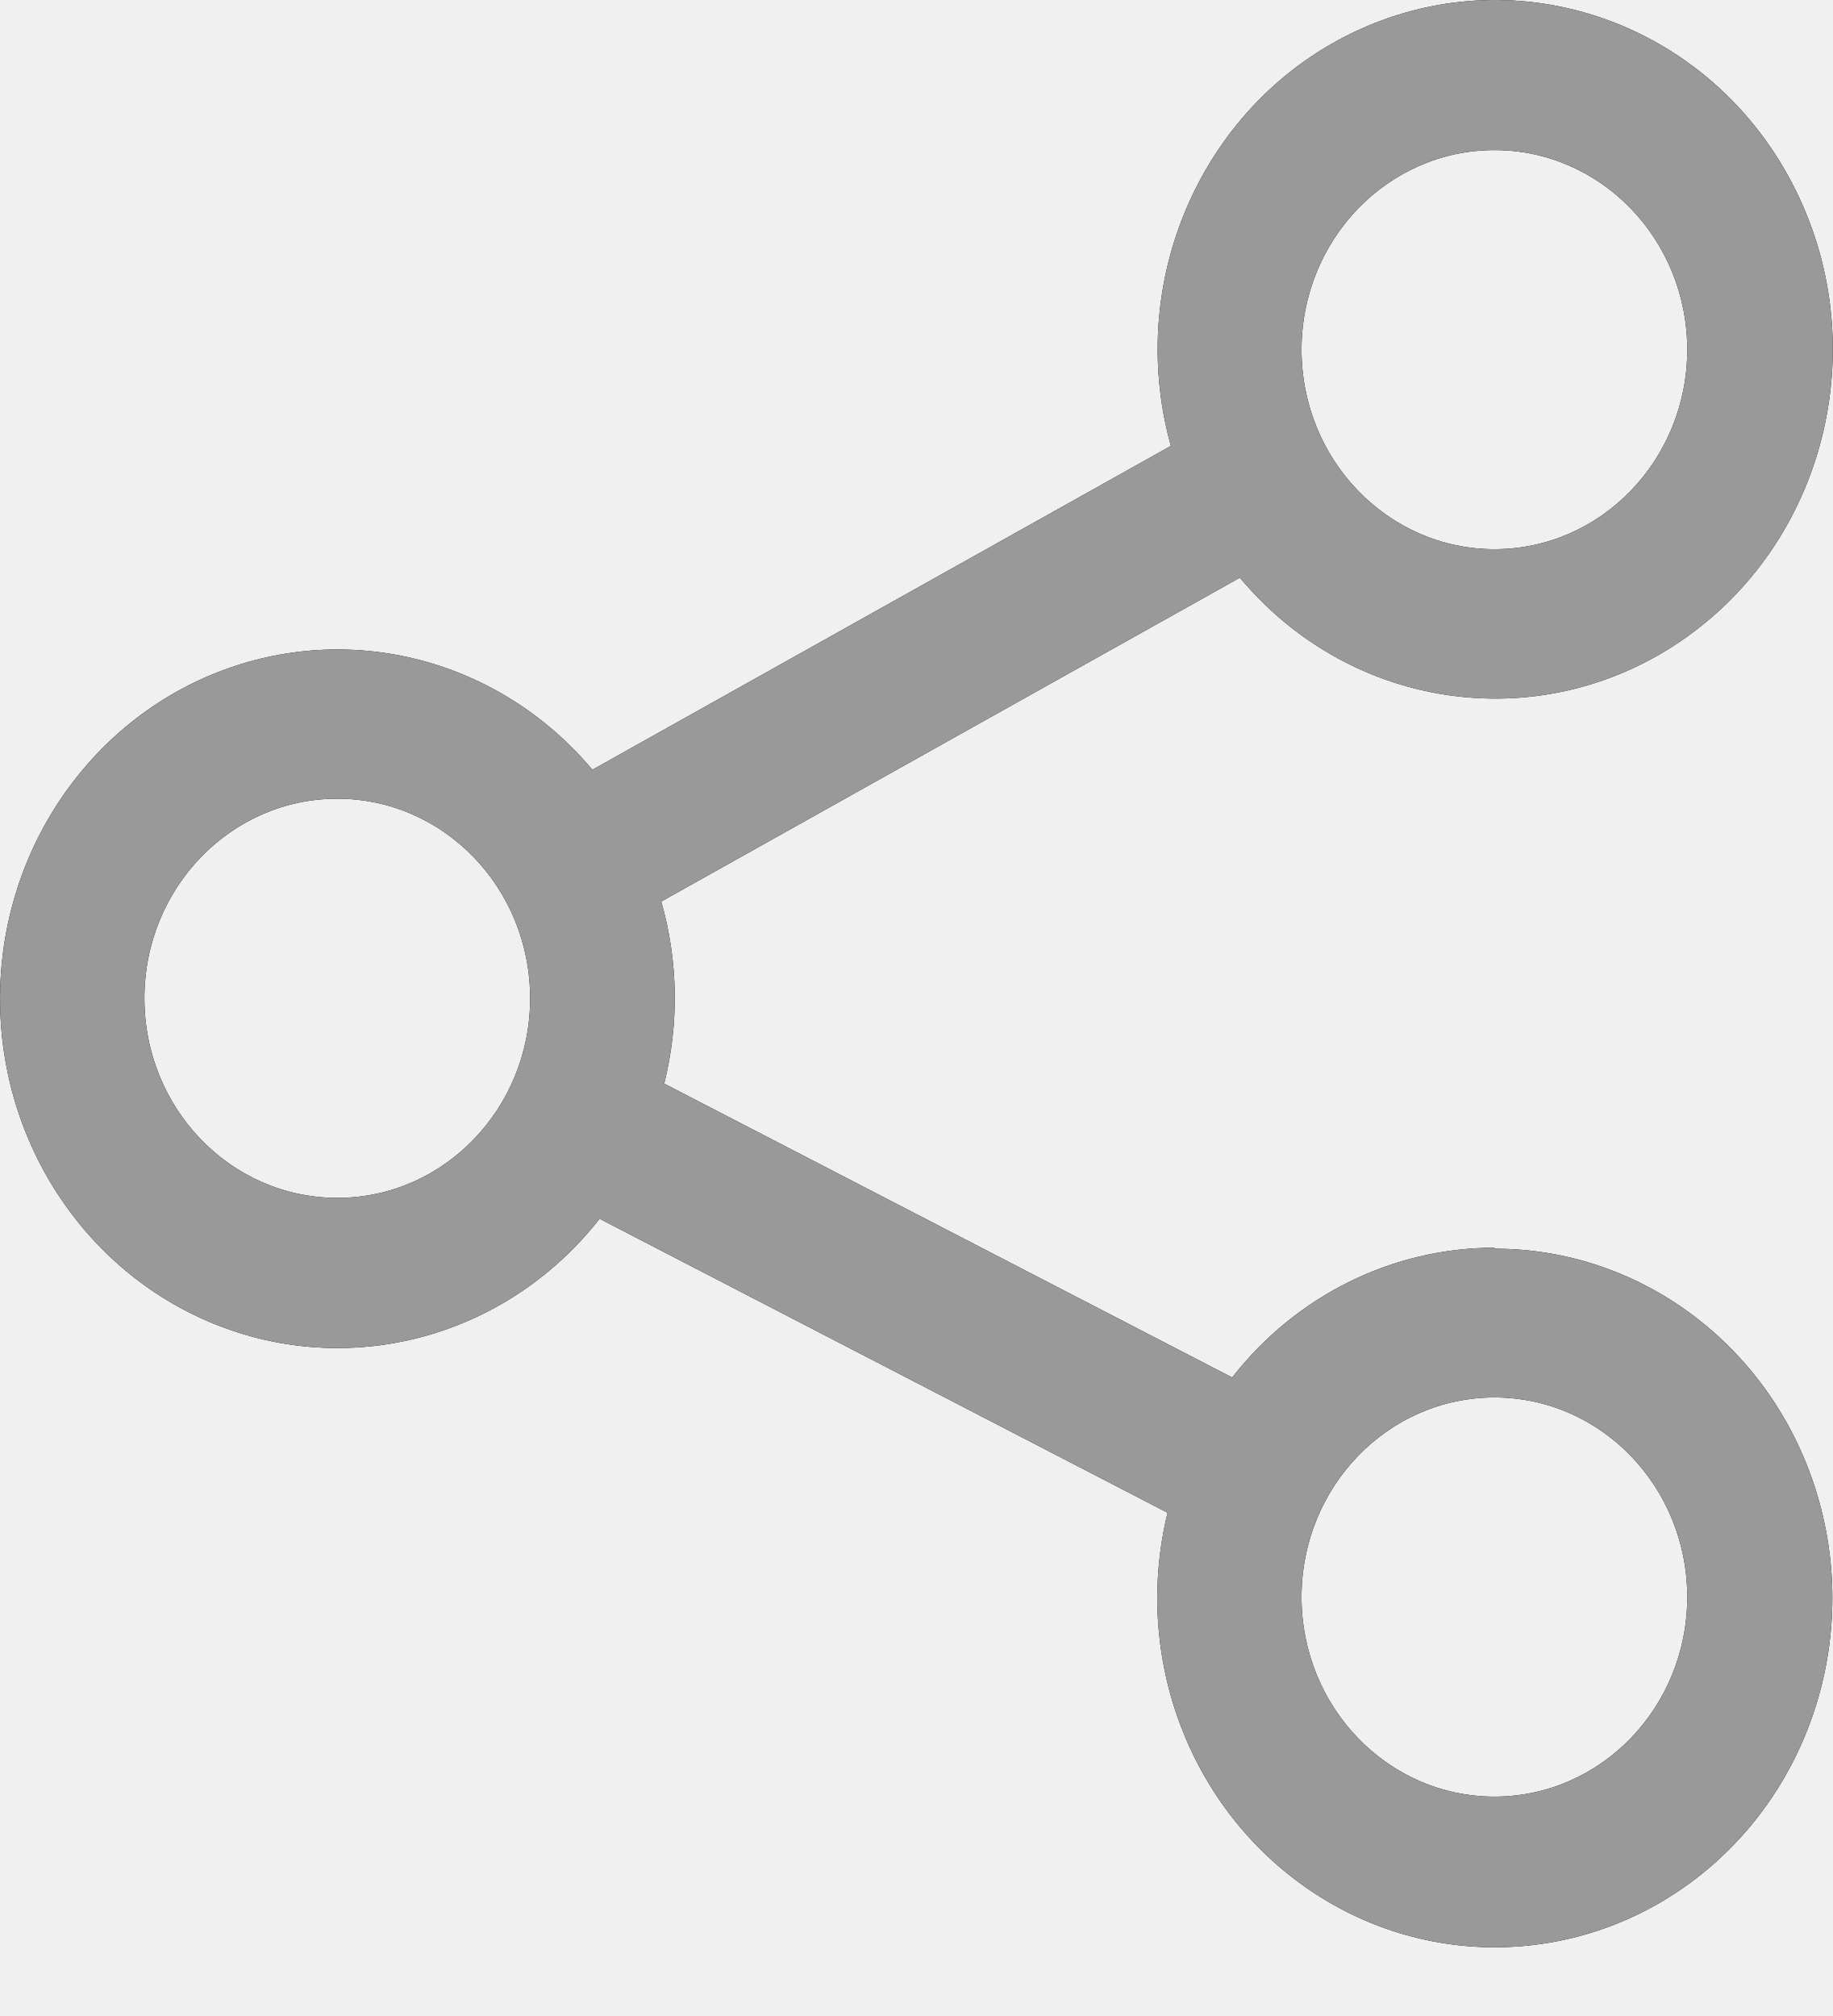
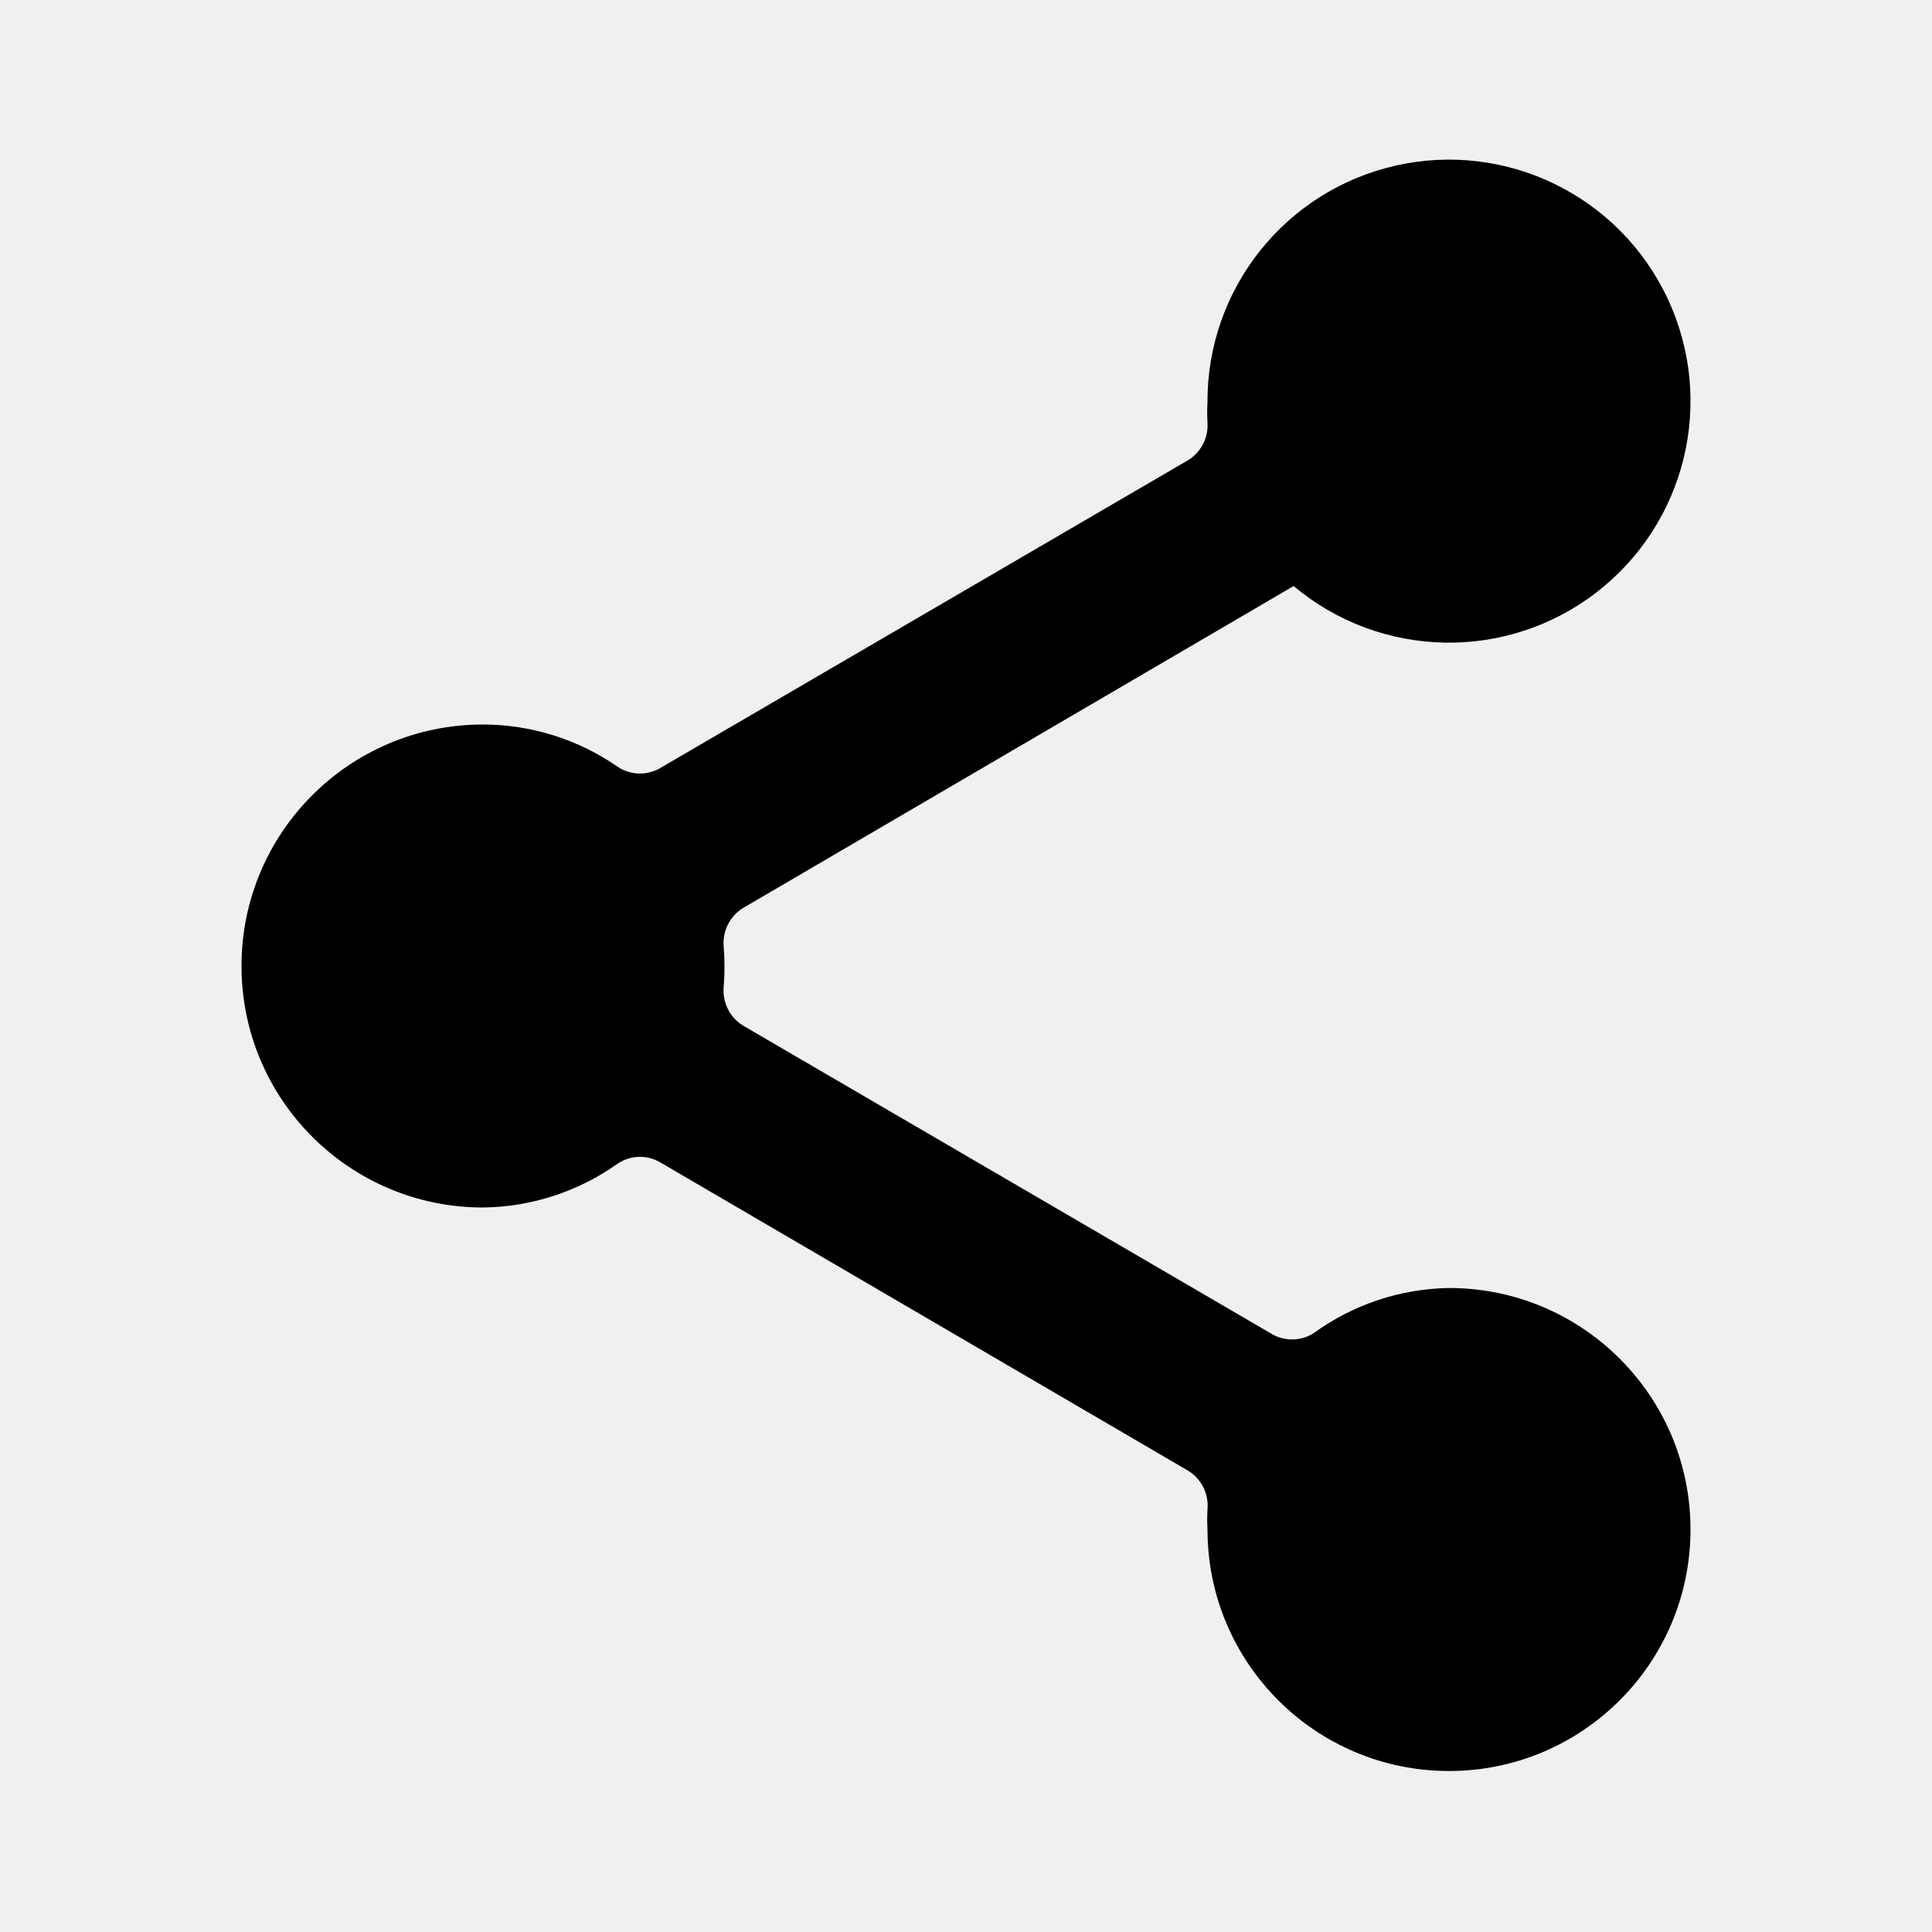
- <svg xmlns="http://www.w3.org/2000/svg" xmlns:xlink="http://www.w3.org/1999/xlink" width="20px" height="22px" viewBox="0 0 20 22" version="1.1">
-   <defs>
-     <path d="M18.308,14.616 C17.196,14.617 16.144,15.137 15.446,16.032 L9.248,12.825 C9.412,12.172 9.401,11.485 9.216,10.838 L15.53,7.304 C16.759,8.776 18.863,9.054 20.41,7.948 C21.957,6.842 22.451,4.708 21.555,2.997 C20.66,1.286 18.662,0.548 16.922,1.284 C15.182,2.021 14.257,3.996 14.777,5.866 L8.464,9.4 C7.449,8.19 5.811,7.767 4.365,8.34 C2.92,8.913 1.975,10.361 2.001,11.962 C2.026,13.564 3.017,14.979 4.481,15.502 C5.944,16.025 7.567,15.545 8.543,14.3 L14.741,17.508 C14.356,19.086 14.983,20.743 16.301,21.632 C17.619,22.521 19.337,22.445 20.578,21.444 C21.818,20.442 22.307,18.736 21.794,17.197 C21.281,15.658 19.881,14.625 18.308,14.627 L18.308,14.616 Z M18.308,2.638 C19.47,2.638 20.412,3.613 20.412,4.816 C20.412,6.018 19.47,6.993 18.308,6.993 C17.146,6.993 16.203,6.018 16.203,4.816 C16.203,3.613 17.146,2.638 18.308,2.638 Z M5.681,14.072 C4.518,14.072 3.576,13.097 3.576,11.894 C3.576,10.691 4.518,9.716 5.681,9.716 C6.843,9.716 7.785,10.691 7.785,11.894 C7.785,13.097 6.843,14.072 5.681,14.072 Z M18.308,20.606 C17.146,20.606 16.203,19.631 16.203,18.428 C16.203,17.225 17.146,16.25 18.308,16.25 C19.47,16.25 20.412,17.225 20.412,18.428 C20.412,19.631 19.47,20.606 18.308,20.606 Z" id="path-1" />
-   </defs>
-   <g id="SHARE-SYSTEM" stroke="none" stroke-width="1" fill="none" fill-rule="evenodd">
-     <g id="Icons" transform="translate(-526, -351)">
-       <g id="Icon-share" transform="translate(524, 350)">
-         <mask id="mask-2" fill="white">
-           <use xlink:href="#path-1" />
-         </mask>
-         <use id="Shape" fill="#000000" xlink:href="#path-1" />
-         <g id="Group" mask="url(#mask-2)" fill="#999999">
-           <g id="COLOR/-black">
-             <rect id="Rectangle-2-Copy-3" x="0" y="0" width="24" height="24" />
-           </g>
-         </g>
-       </g>
-     </g>
-   </g>
+ <svg xmlns="http://www.w3.org/2000/svg" id="Layer_1" viewBox="0 0 24 24">
+   <path d="M21,19a3,3,0,0,1-6,0,2.09,2.09,0,0,1,0-.25.51.51,0,0,0-.24-.48L8.22,14.45a.5.5,0,0,0-.54,0A2.94,2.94,0,0,1,6,15,3,3,0,0,1,6,9a2.94,2.94,0,0,1,1.68.53.5.5,0,0,0,.54,0l6.55-3.82A.51.51,0,0,0,15,5.25,2.09,2.09,0,0,1,15,5a3,3,0,1,1,1.07,2.28l-6.84,4a.51.51,0,0,0-.24.48,3.13,3.13,0,0,1,0,.5.51.51,0,0,0,.24.48l6.55,3.82a.5.5,0,0,0,.54,0A2.94,2.94,0,0,1,18,16,3,3,0,0,1,21,19Z" />
</svg>
